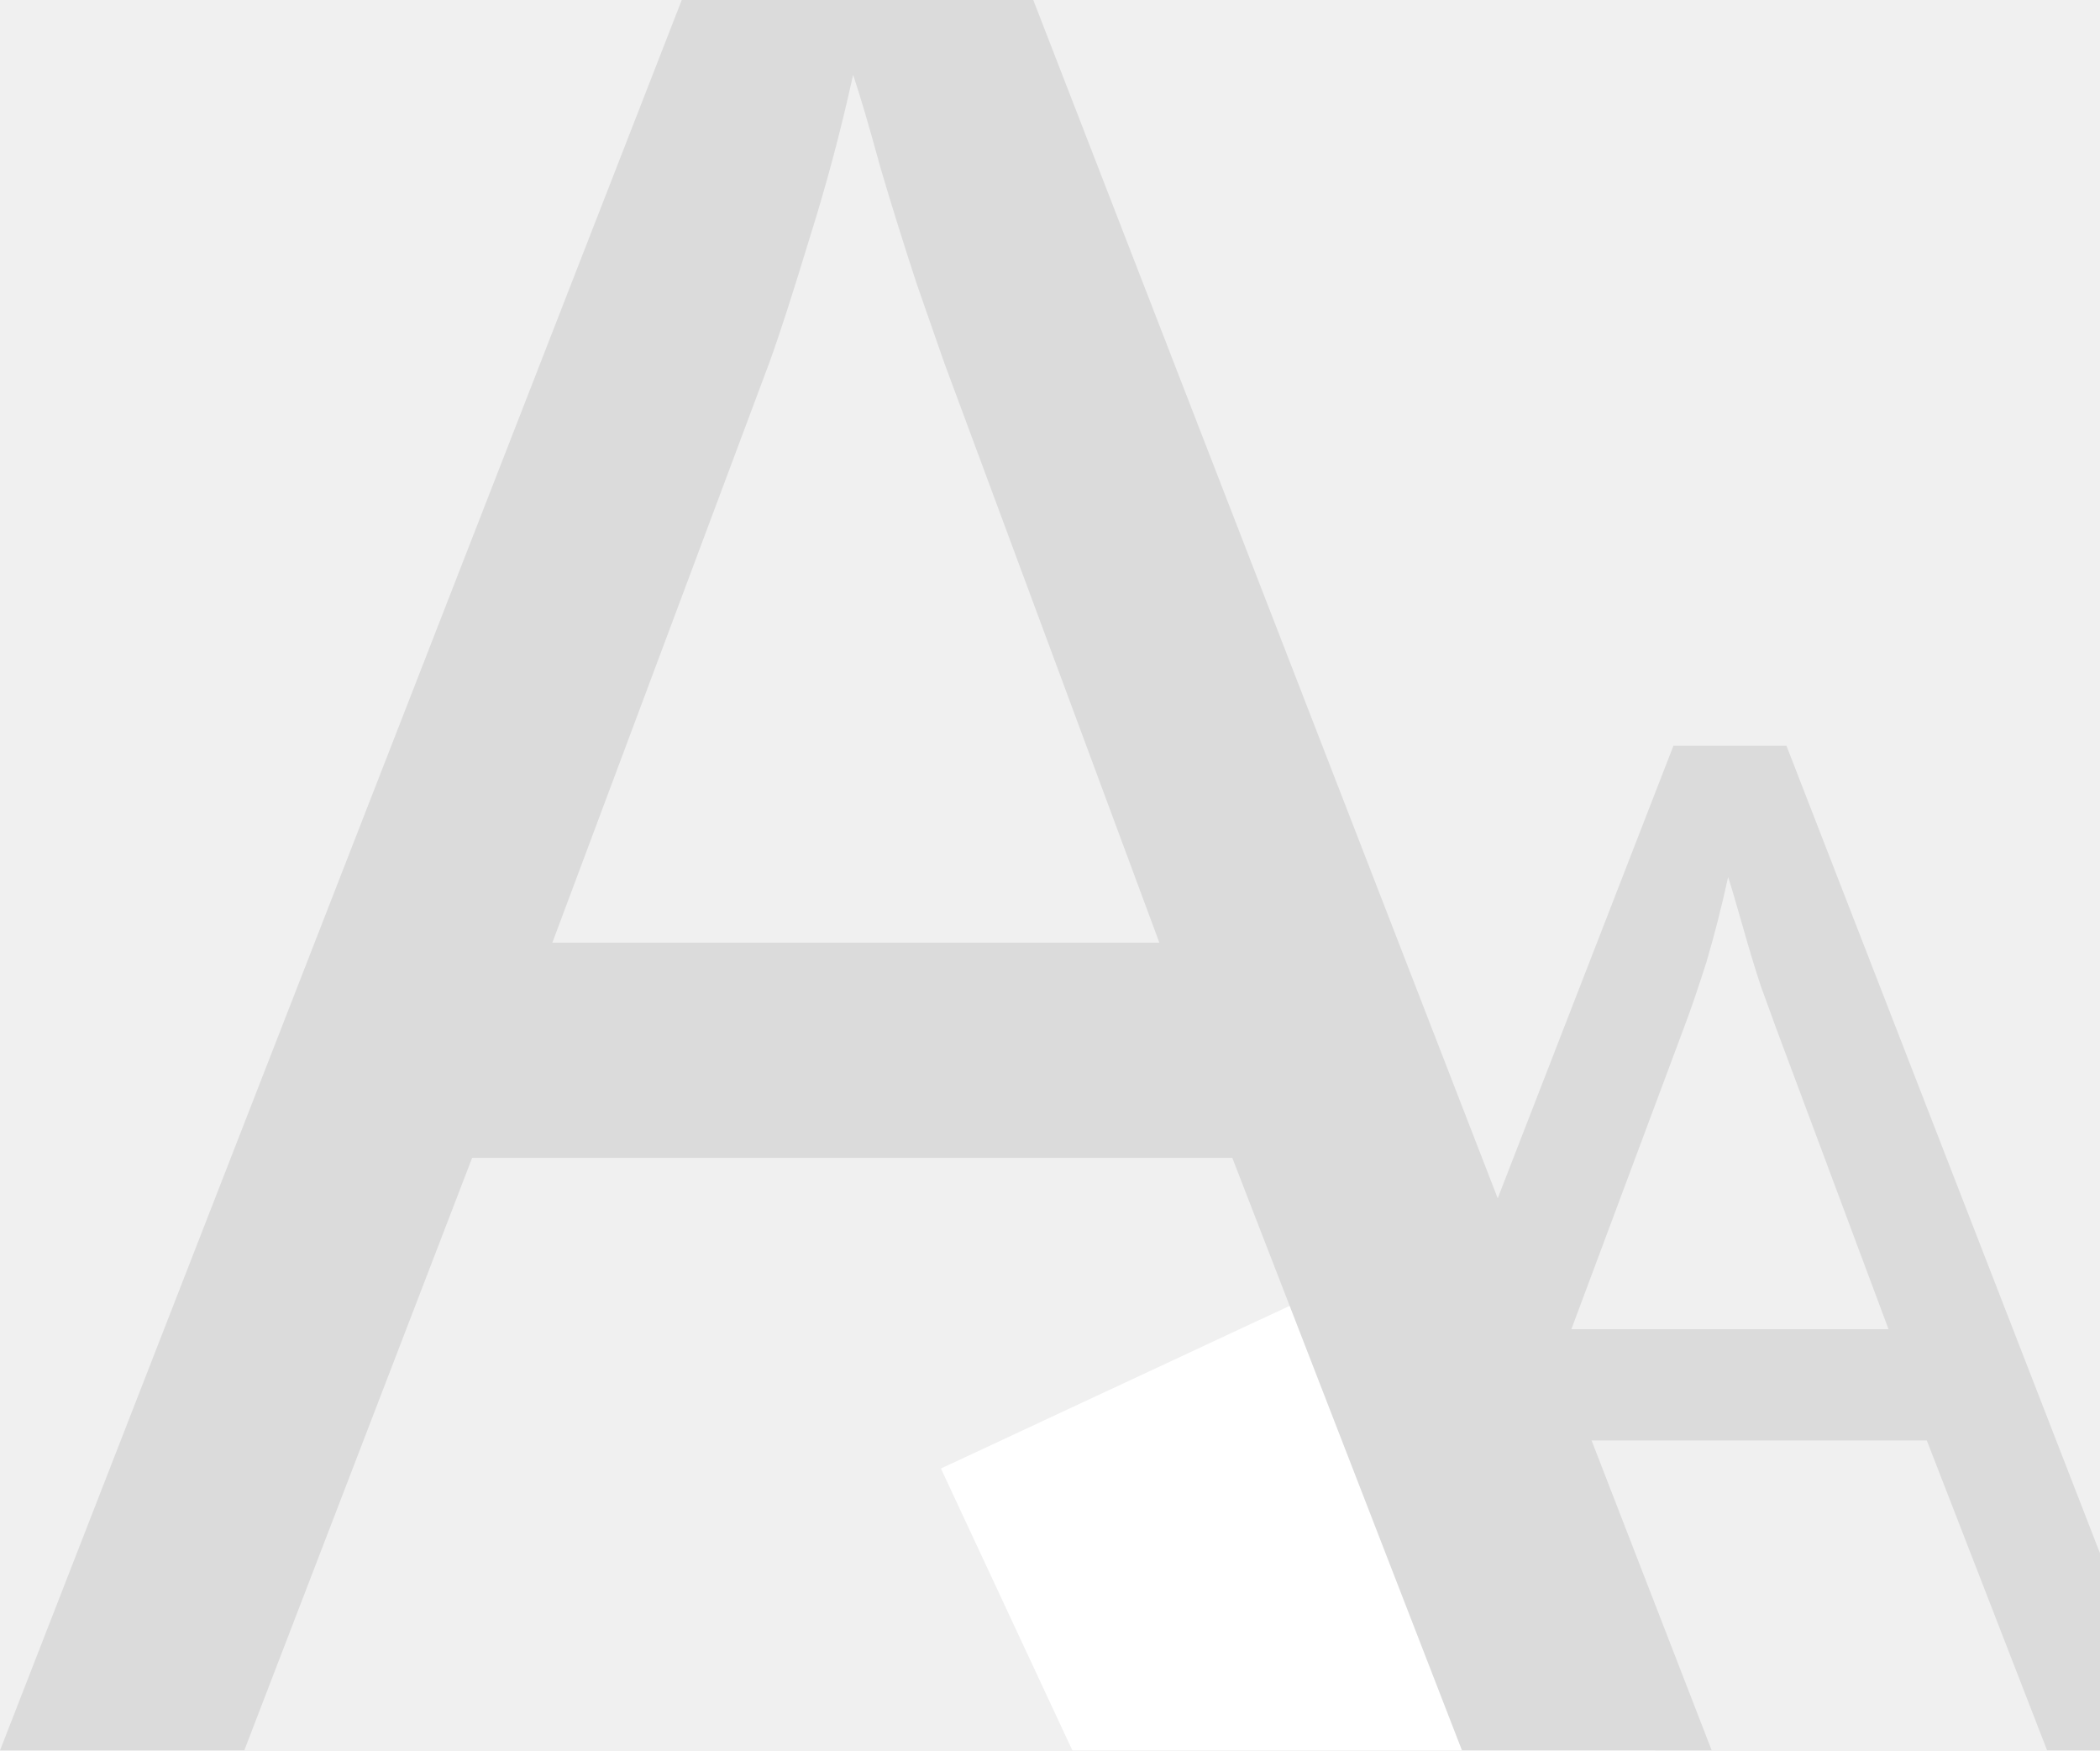
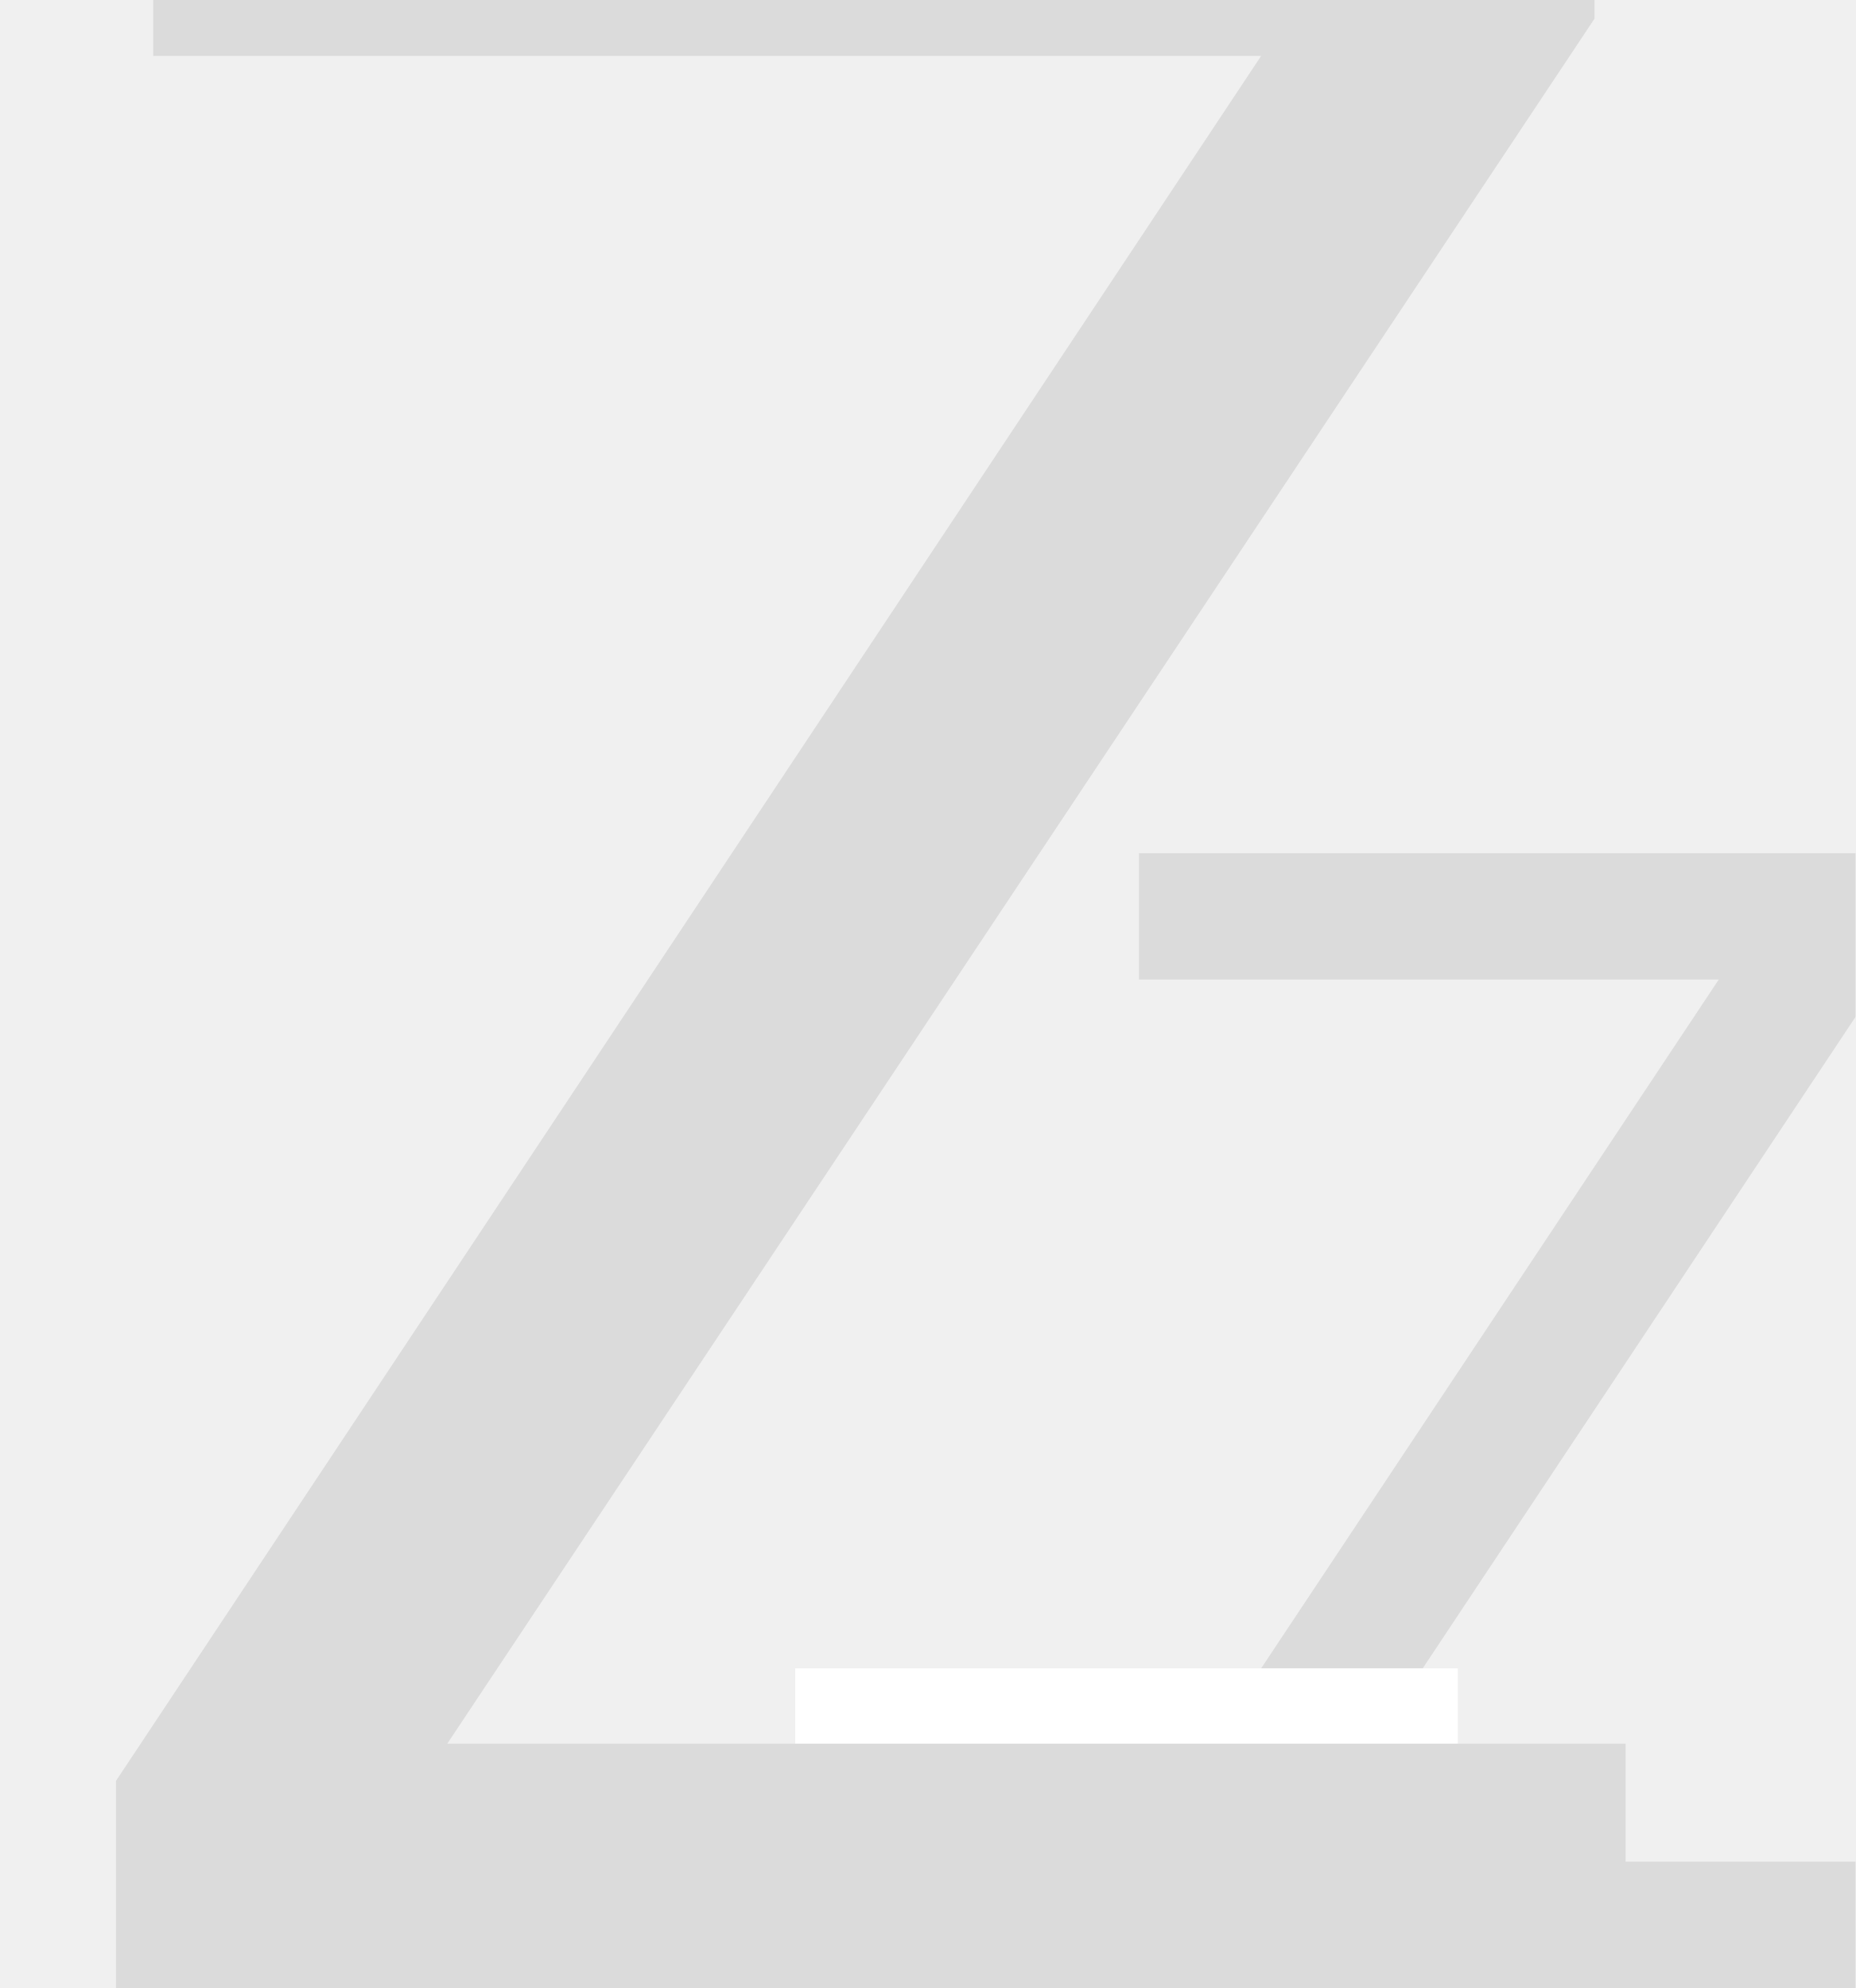
- <svg xmlns="http://www.w3.org/2000/svg" width="18" height="15" viewBox="0 0 18 15">
+ <svg xmlns="http://www.w3.org/2000/svg" width="14" height="15" viewBox="0 0 14 15">
  <defs>
    <clipPath id="clip-path">
-       <rect y="5" width="18" height="15" fill="none" />
+       <rect y="5" width="14" height="15" fill="none" />
    </clipPath>
  </defs>
-   <g id="Scroll_Group_3" data-name="Scroll Group 3" transform="translate(0 -5)" clip-path="url(#clip-path)" style="isolation: isolate">
-     <g id="Group_47" data-name="Group 47" transform="translate(15899 -11111)">
-       <text id="A" transform="translate(-15888 11131)" fill="#dbdbdb" font-size="12" font-family="TwCenMT-Regular, Tw Cen MT" letter-spacing="0.002em">
-         <tspan x="0" y="0">A</tspan>
-       </text>
-       <rect id="Rectangle_100" data-name="Rectangle 100" width="5" height="4.527" transform="translate(-15886.832 11126.671) rotate(65)" fill="#fff" />
-       <text id="A-2" data-name="A" transform="translate(-15899 11131)" fill="#dbdbdb" font-size="23" font-family="TwCenMT-Regular, Tw Cen MT" letter-spacing="0.002em">
-         <tspan x="0" y="0">A</tspan>
-       </text>
+   <g id="Scroll_Group_4" data-name="Scroll Group 4" transform="translate(0 -5)" clip-path="url(#clip-path)" style="isolation: isolate">
+     <g id="Group_48" data-name="Group 48" transform="translate(15873 -11111)">
+       <g id="Group_44" data-name="Group 44" transform="translate(-14)">
+         <text id="Z" transform="translate(-15851 11131)" fill="#dbdbdb" font-size="12" font-family="TwCenMT-Regular, Tw Cen MT" letter-spacing="0.002em">
+           <tspan x="0" y="0">Z</tspan>
+         </text>
+         <rect id="Rectangle_101" data-name="Rectangle 101" width="5" height="4.527" transform="translate(-15853 11128.588)" fill="#fff" />
+         <text id="Z-2" data-name="Z" transform="translate(-15859 11131)" fill="#dbdbdb" font-size="23" font-family="TwCenMT-Regular, Tw Cen MT" letter-spacing="0.002em">
+           <tspan x="0" y="0">Z</tspan>
+         </text>
+       </g>
    </g>
  </g>
</svg>
